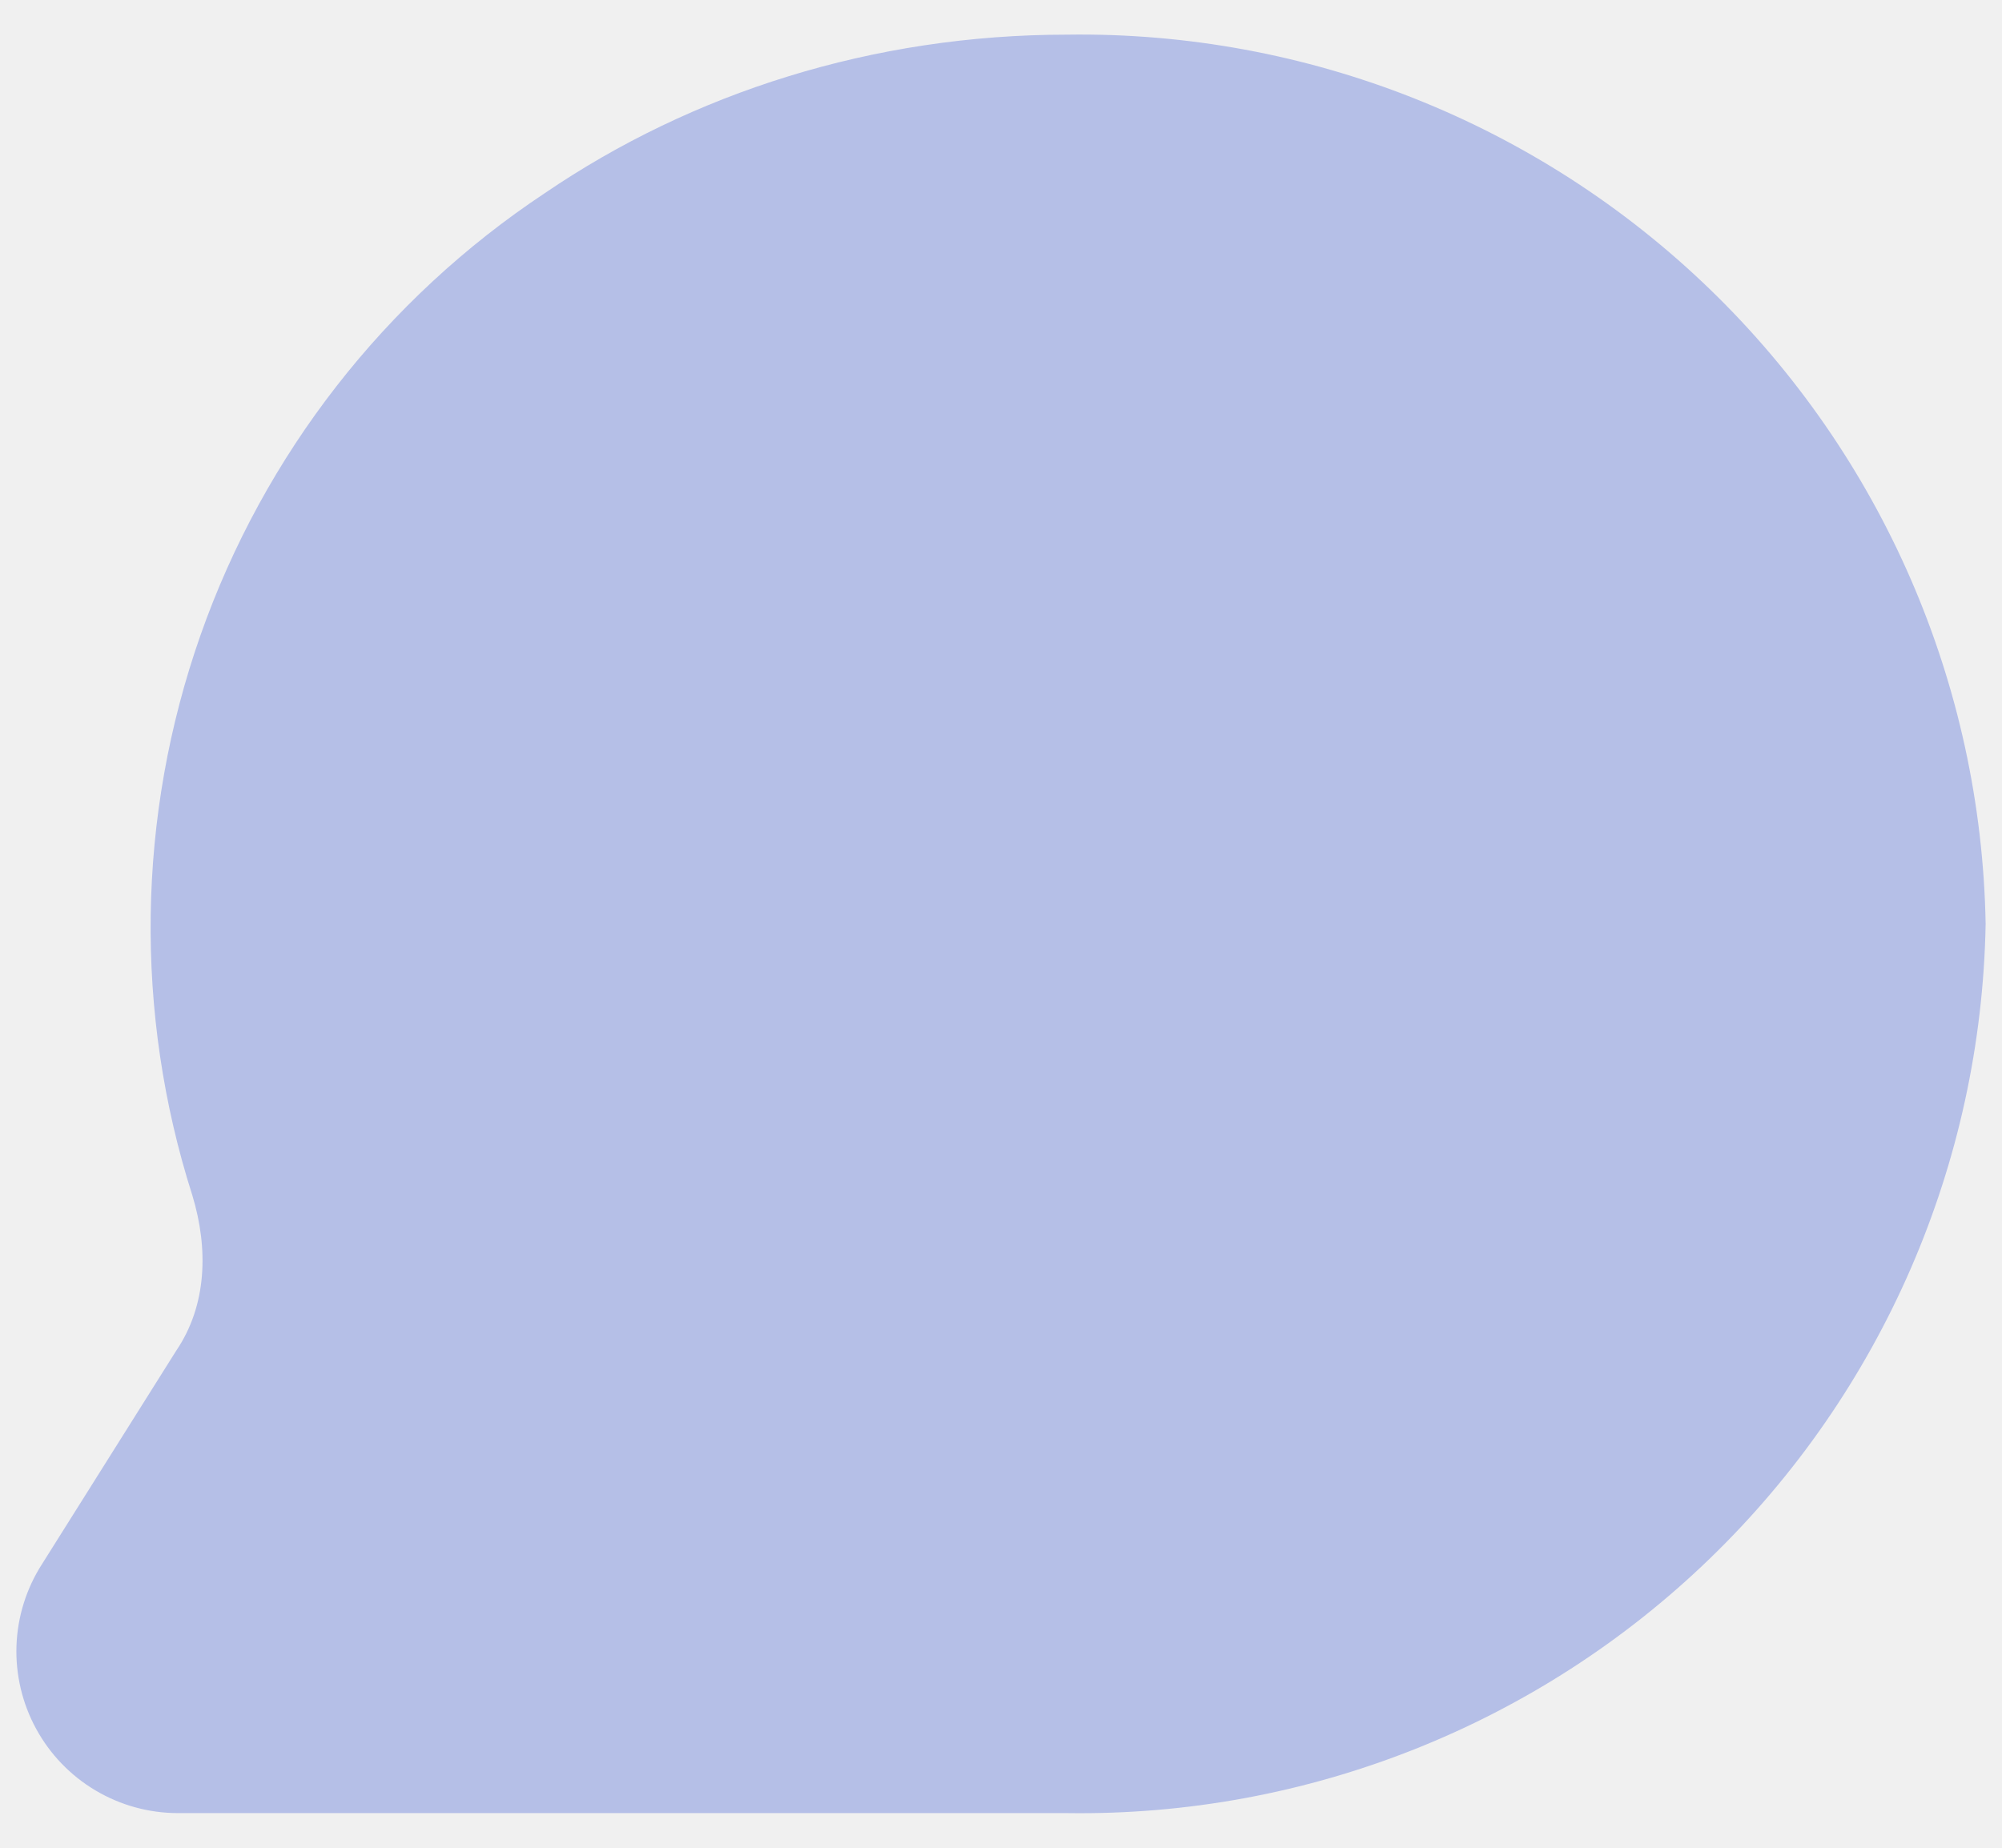
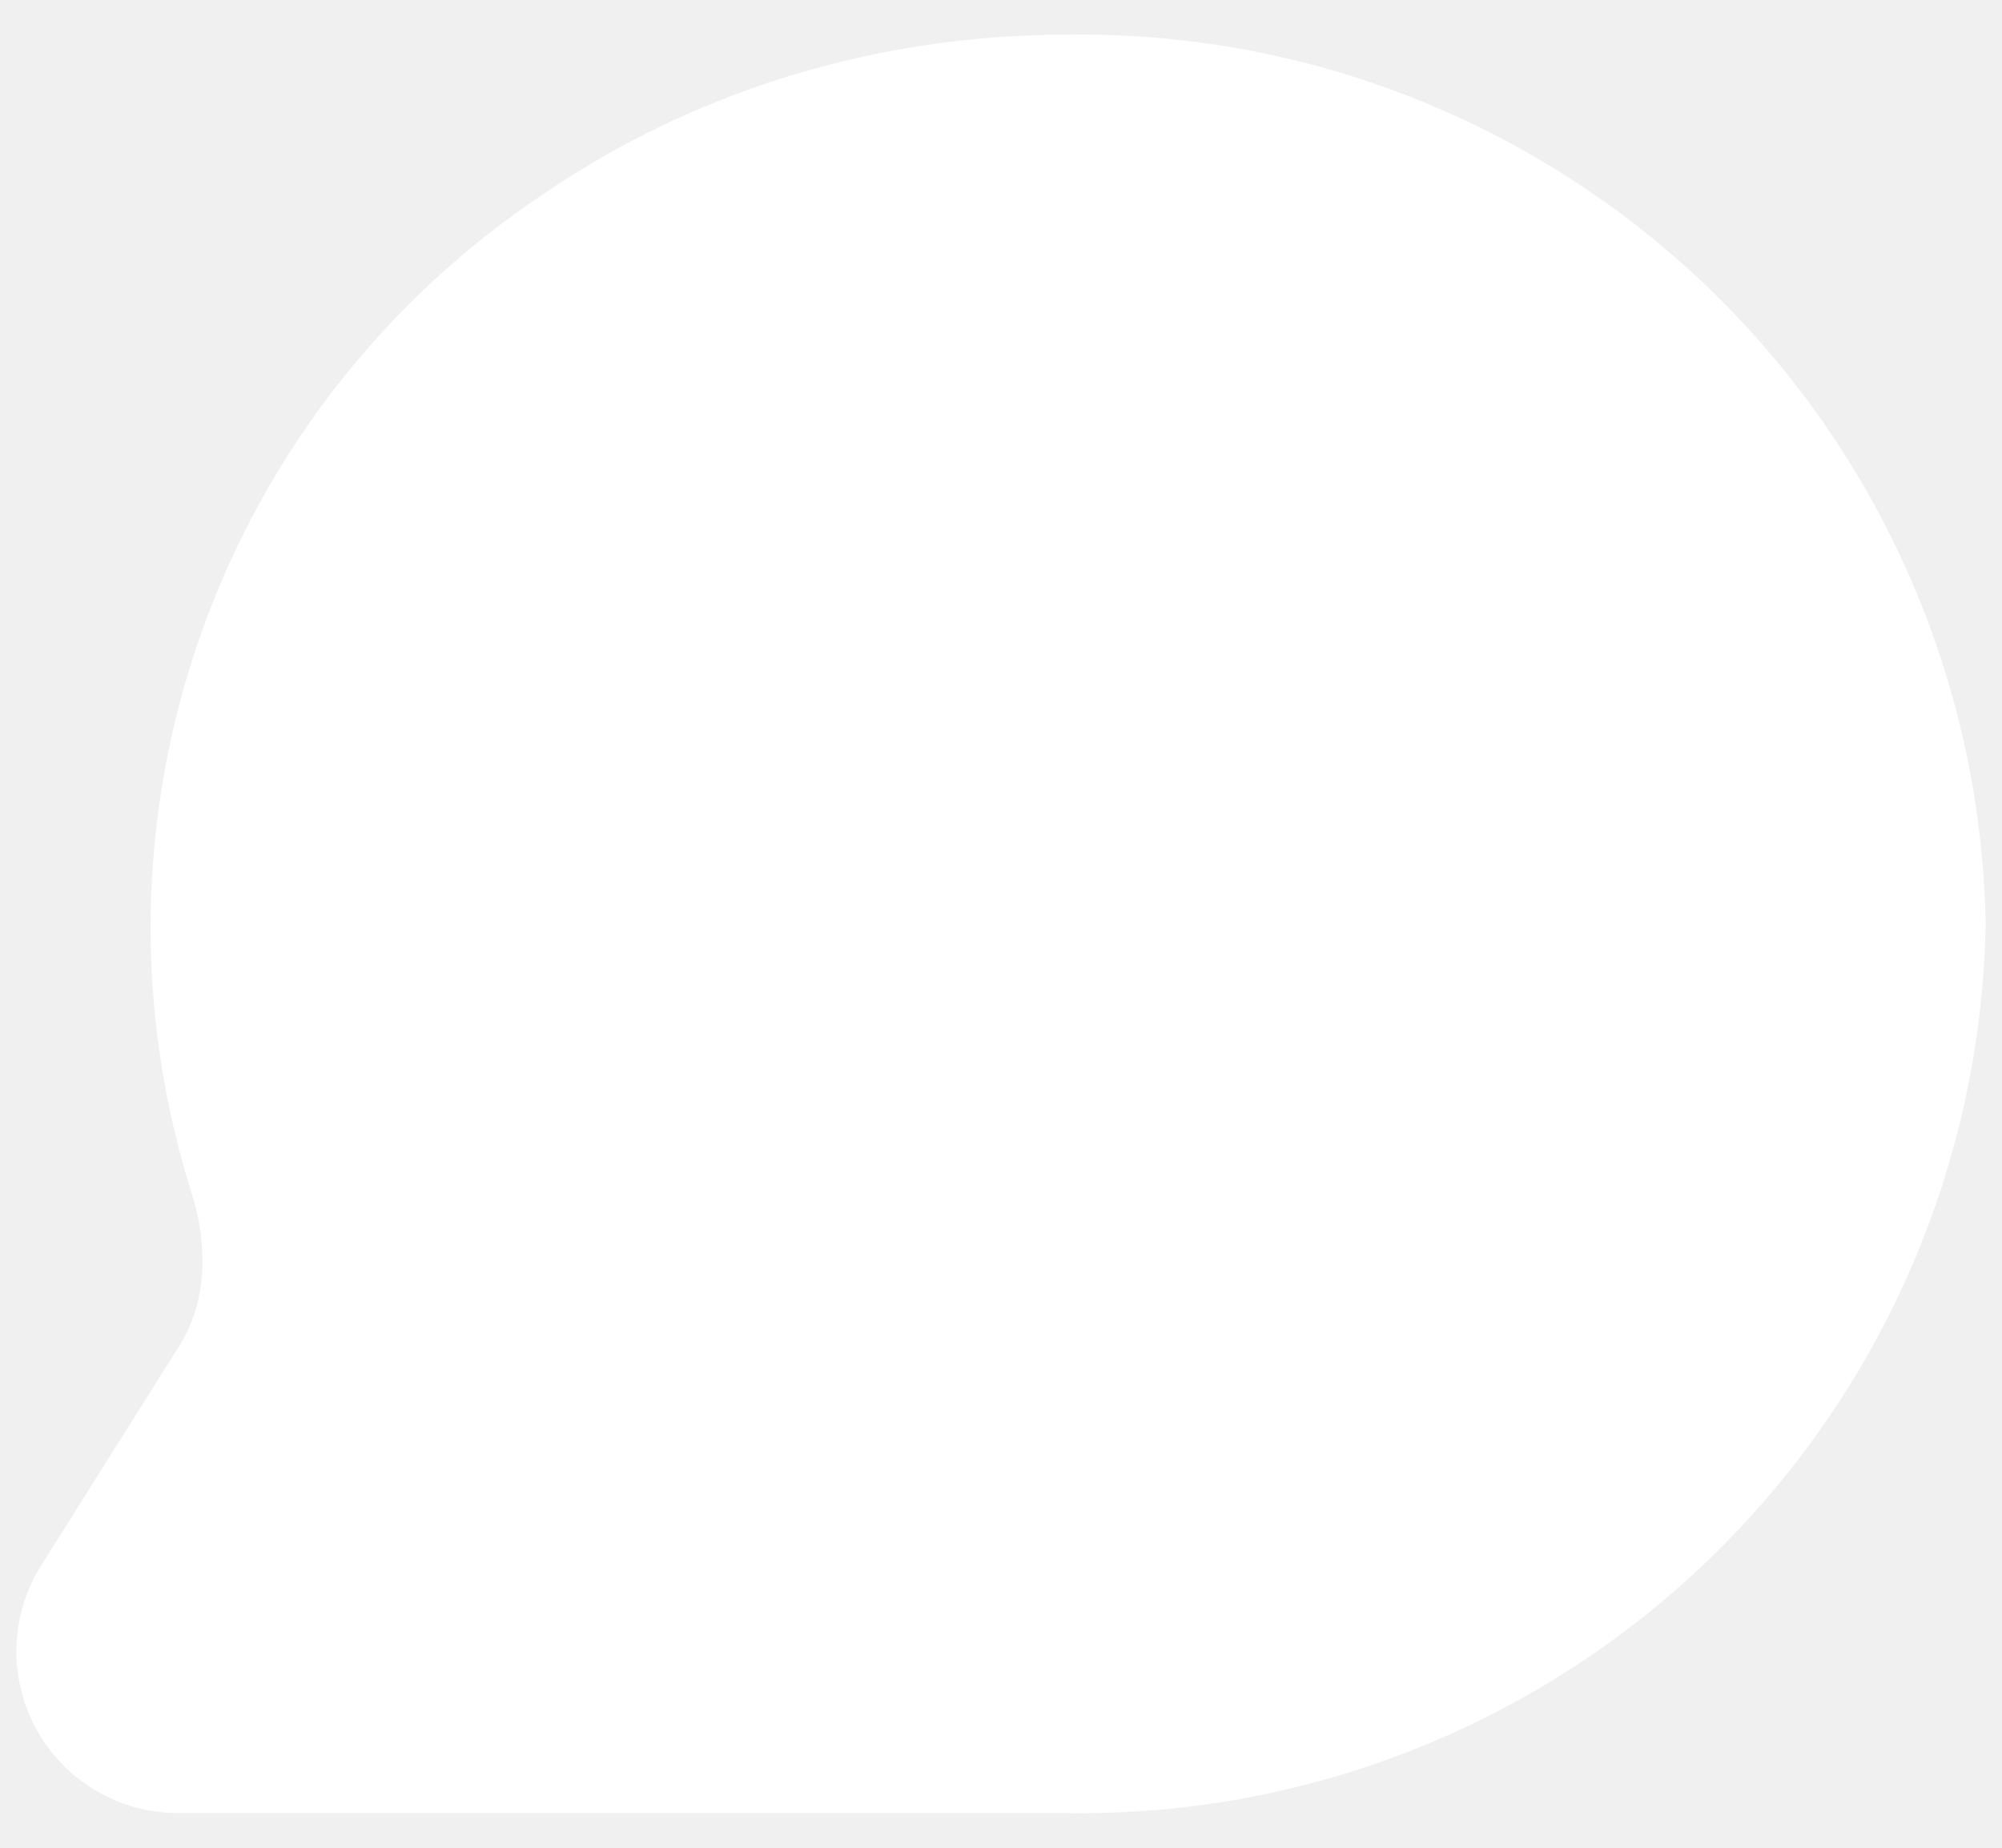
<svg xmlns="http://www.w3.org/2000/svg" width="52" height="48" viewBox="0 0 52 48" fill="none">
-   <path d="M14.153 5.016C10.001 7.769 6.86 11.801 5.208 16.5C3.556 21.2 3.481 26.31 4.997 31.056C5.417 32.442 5.375 33.912 4.577 35.088L1.091 40.632C0.684 41.266 0.455 41.998 0.428 42.751C0.402 43.504 0.578 44.25 0.939 44.911C1.299 45.572 1.831 46.125 2.479 46.51C3.126 46.895 3.865 47.099 4.619 47.1H27.719C33.943 47.19 39.948 44.809 44.42 40.479C48.891 36.149 51.464 30.223 51.575 24C51.464 17.776 48.891 11.851 44.42 7.521C39.948 3.191 33.943 0.81 27.719 0.9C22.679 0.9 17.975 2.412 14.153 5.016Z" fill="#B5BFE7" />
+   <path d="M14.153 5.016C10.001 7.769 6.86 11.801 5.208 16.5C3.556 21.2 3.481 26.31 4.997 31.056C5.417 32.442 5.375 33.912 4.577 35.088L1.091 40.632C0.684 41.266 0.455 41.998 0.428 42.751C0.402 43.504 0.578 44.25 0.939 44.911C1.299 45.572 1.831 46.125 2.479 46.51C3.126 46.895 3.865 47.099 4.619 47.1H27.719C33.943 47.19 39.948 44.809 44.42 40.479C48.891 36.149 51.464 30.223 51.575 24C51.464 17.776 48.891 11.851 44.42 7.521C39.948 3.191 33.943 0.81 27.719 0.9C22.679 0.9 17.975 2.412 14.153 5.016Z" fill="#fff" />
</svg>
